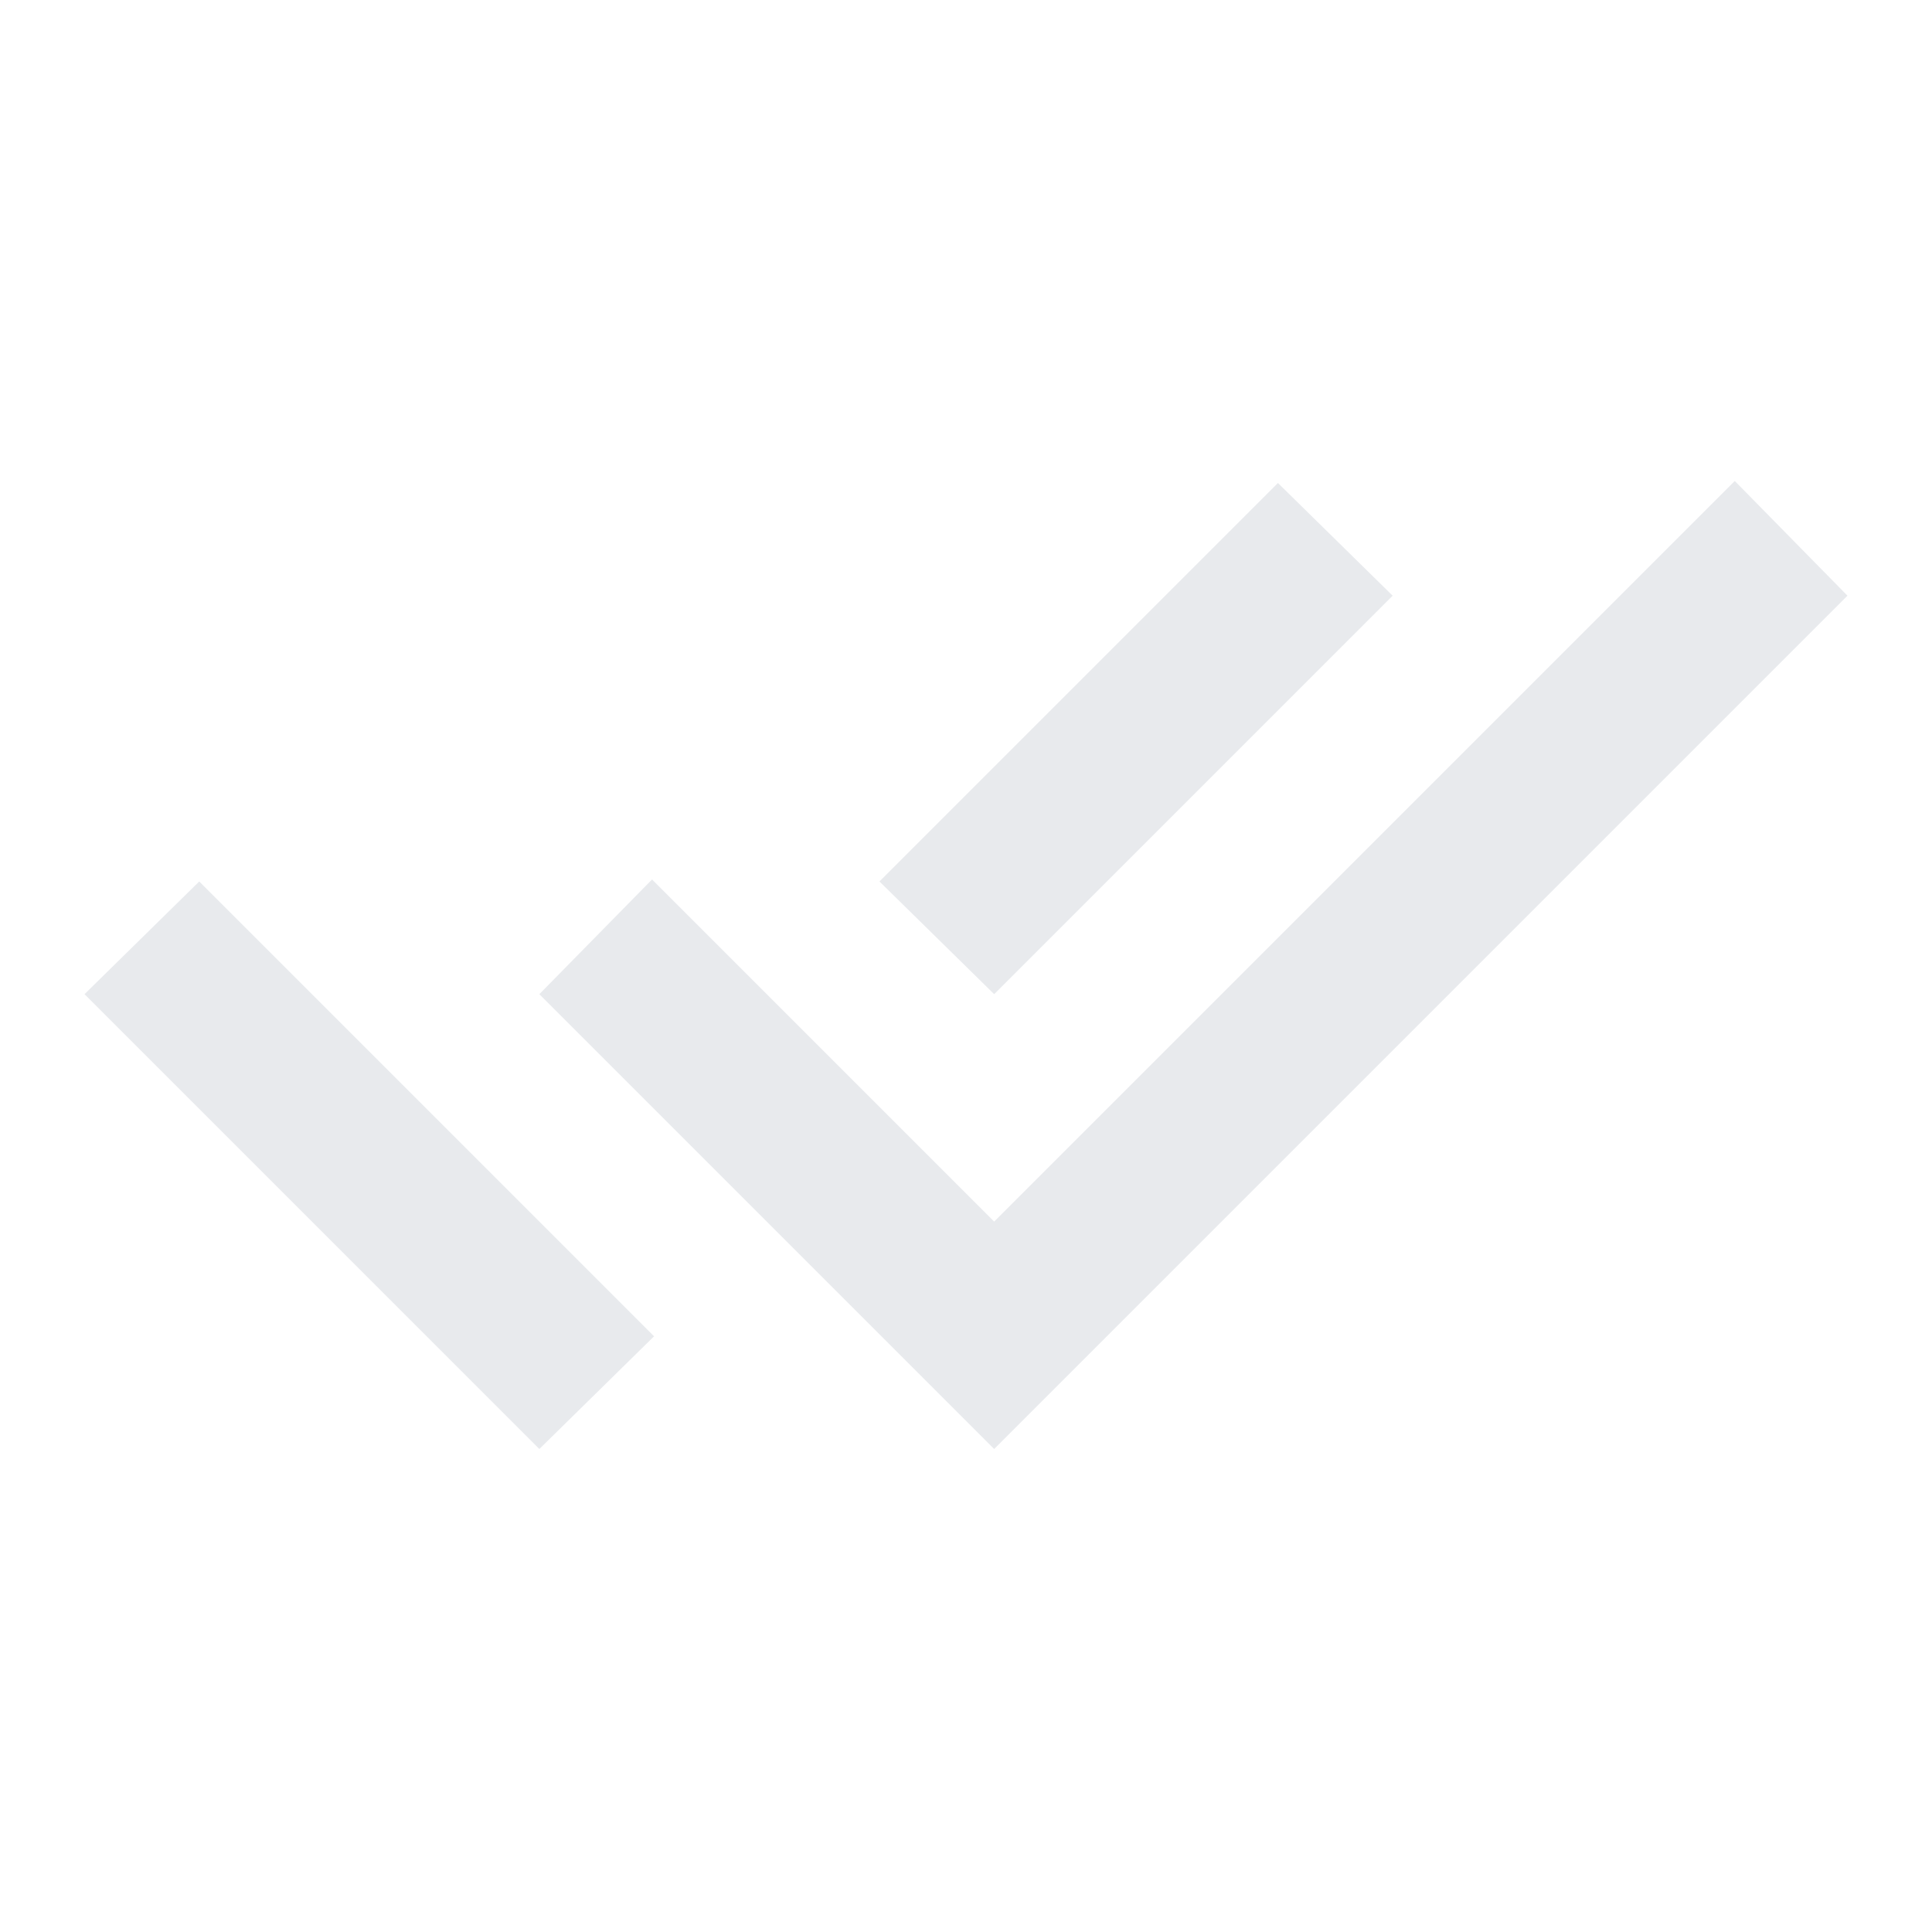
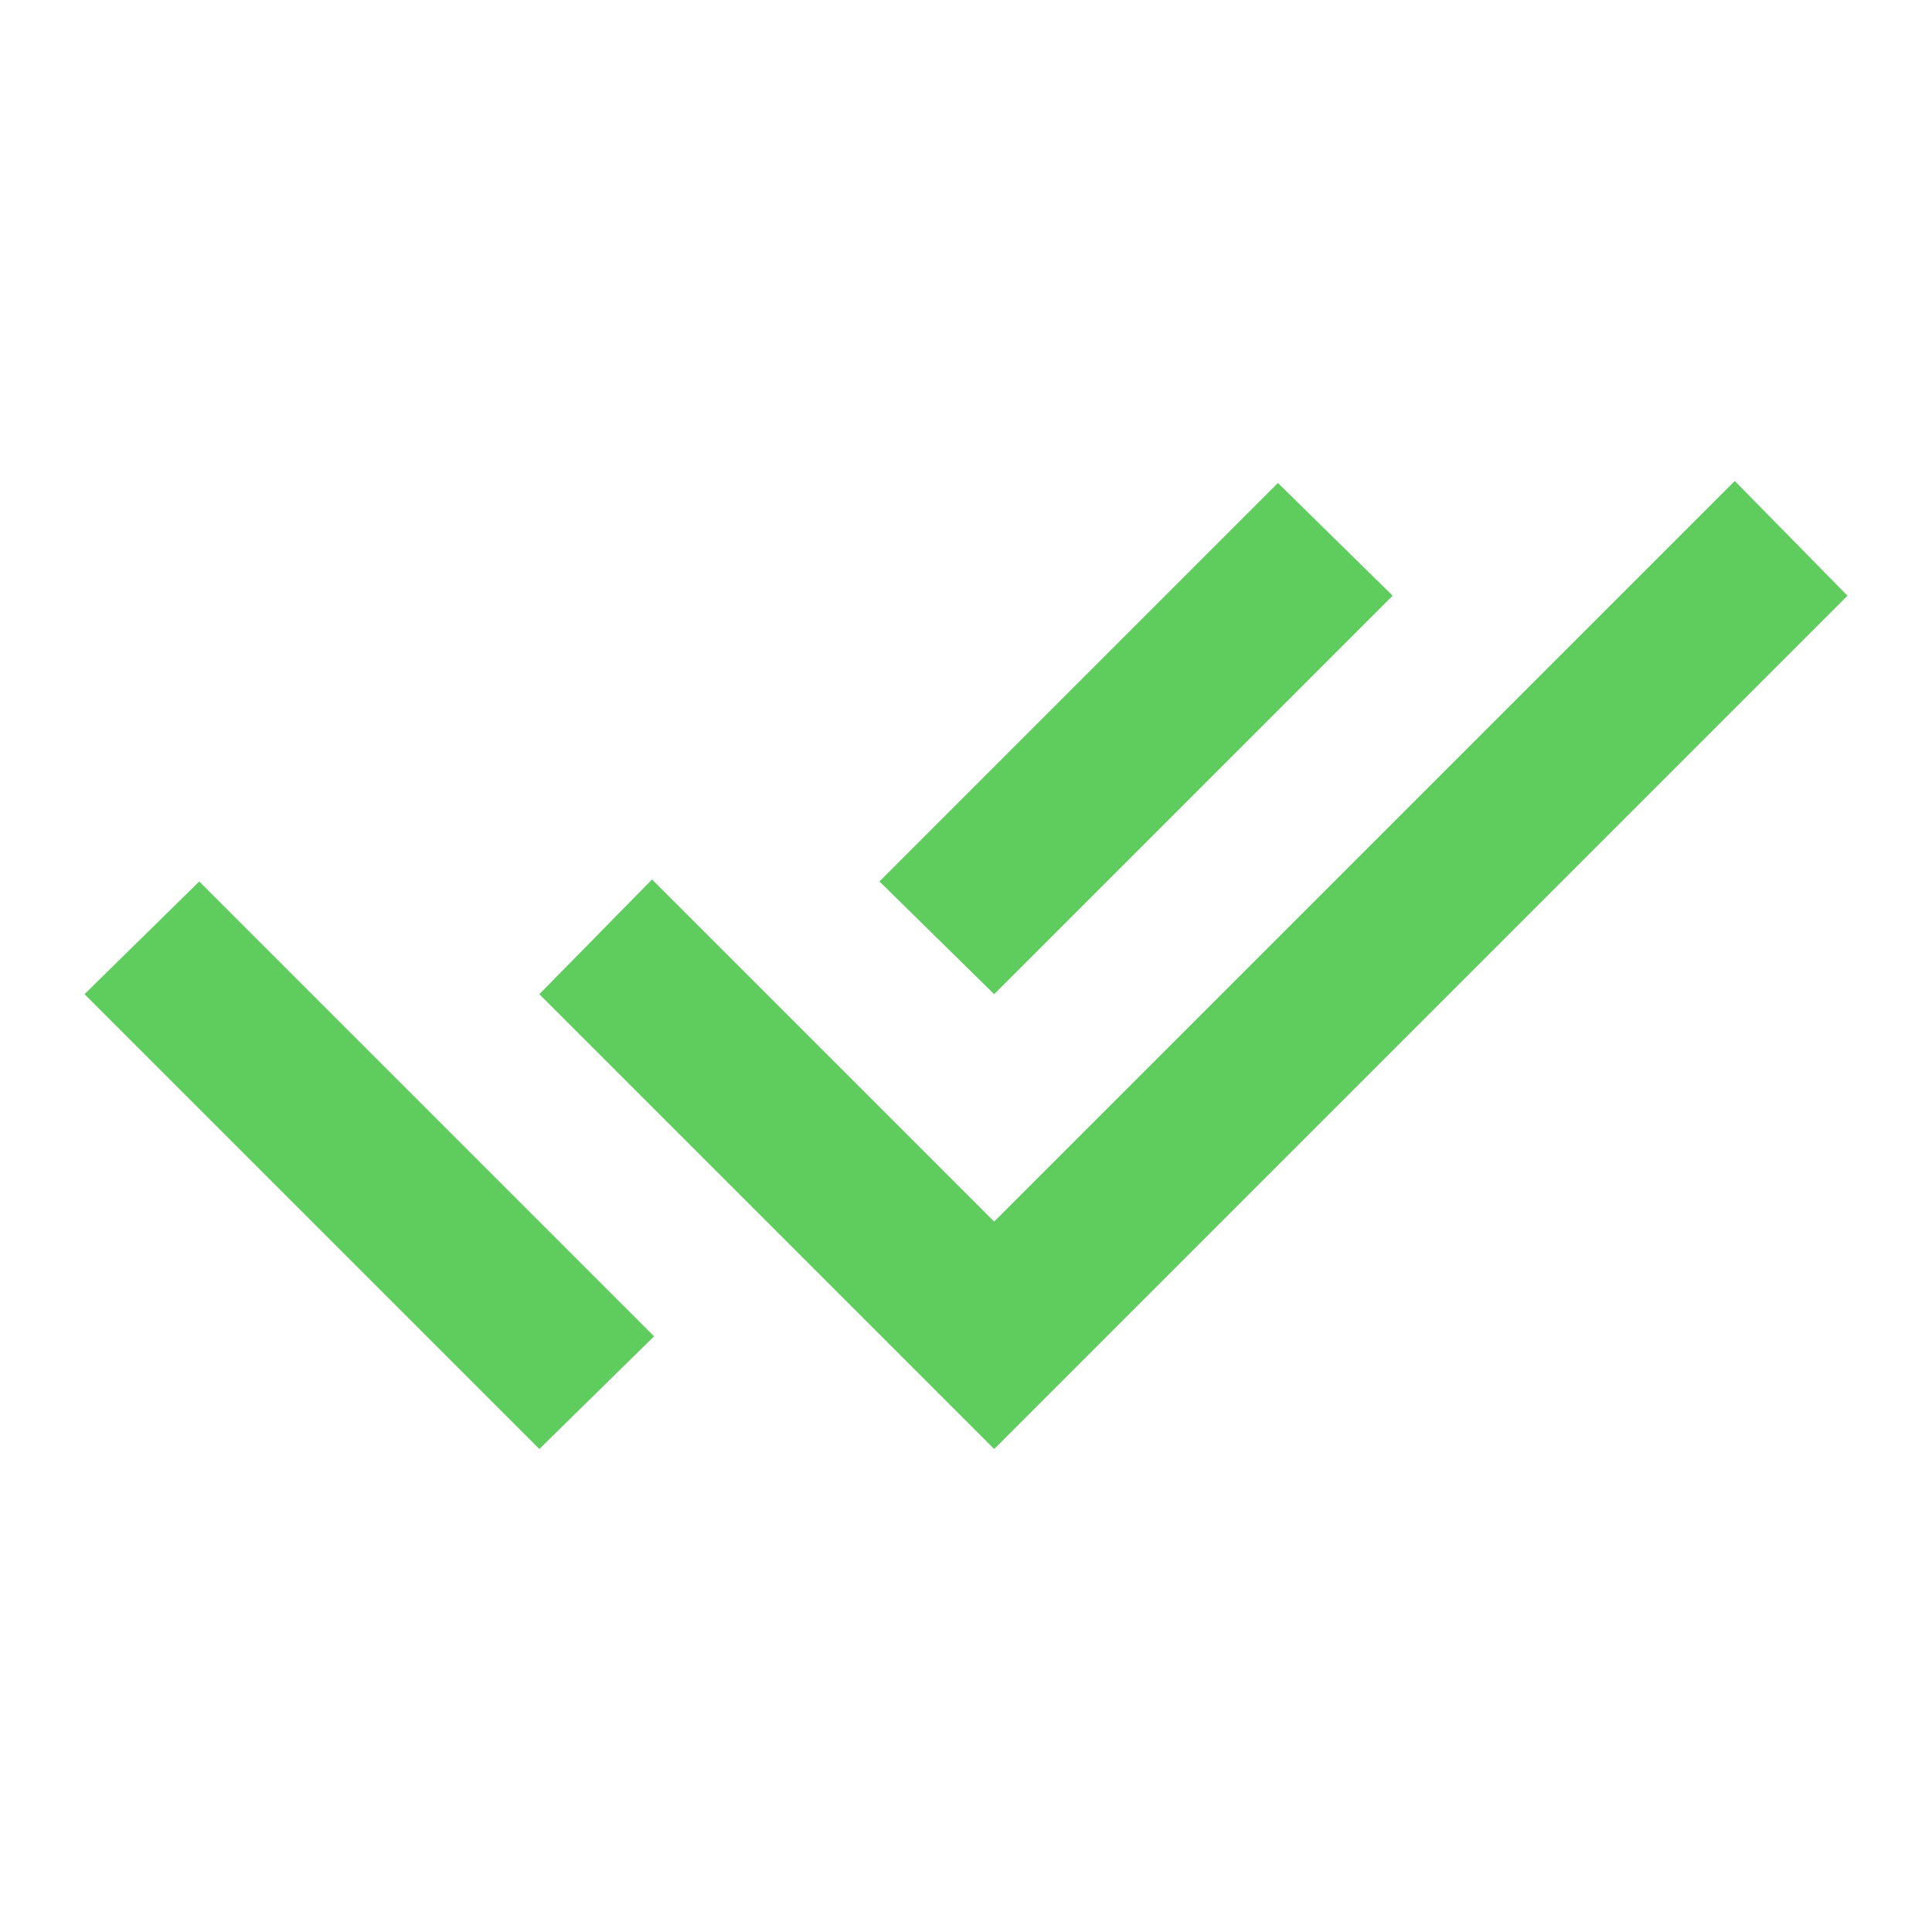
- <svg xmlns="http://www.w3.org/2000/svg" height="24px" viewBox="0 -960 960 960" width="24px" fill="#e8eaed">
+ <svg xmlns="http://www.w3.org/2000/svg" height="24px" viewBox="0 -960 960 960" width="24px" fill="#5ecd5e">
  <path d="M268-240 42-466l57-56 170 170 56 56-57 56Zm226 0L268-466l56-57 170 170 368-368 56 57-424 424Zm0-226-57-56 198-198 57 56-198 198Z" />
</svg>
